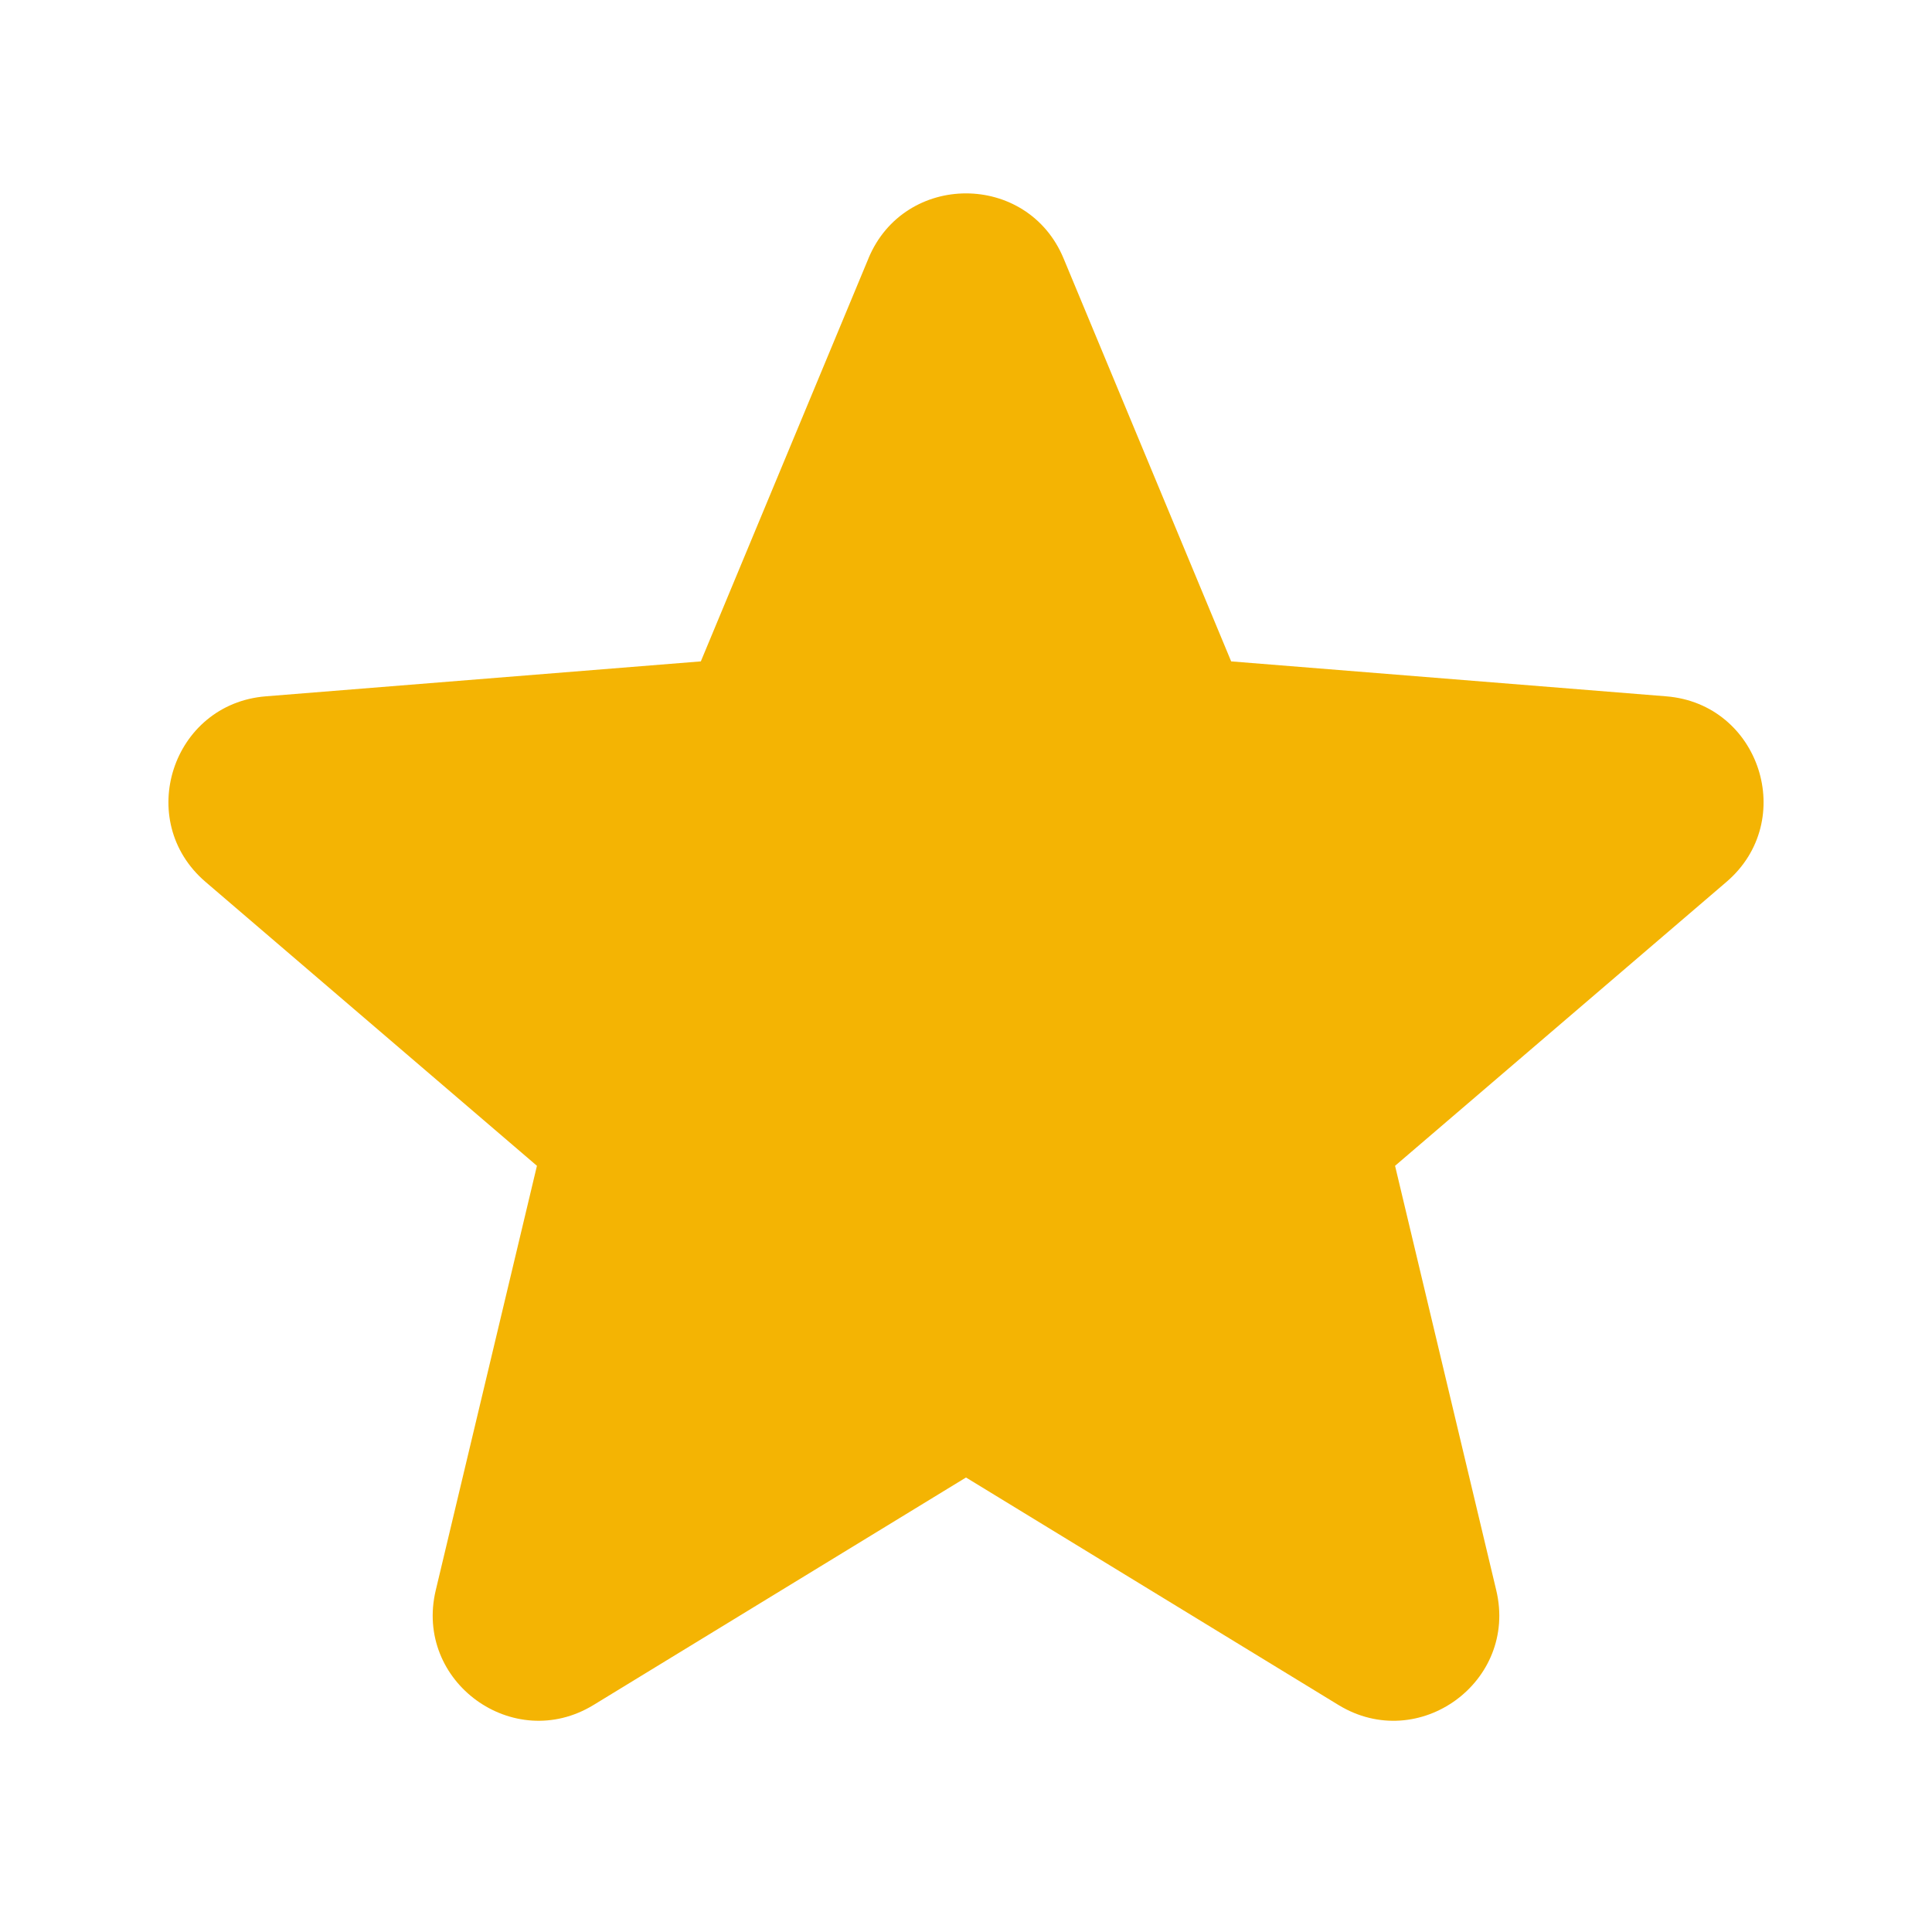
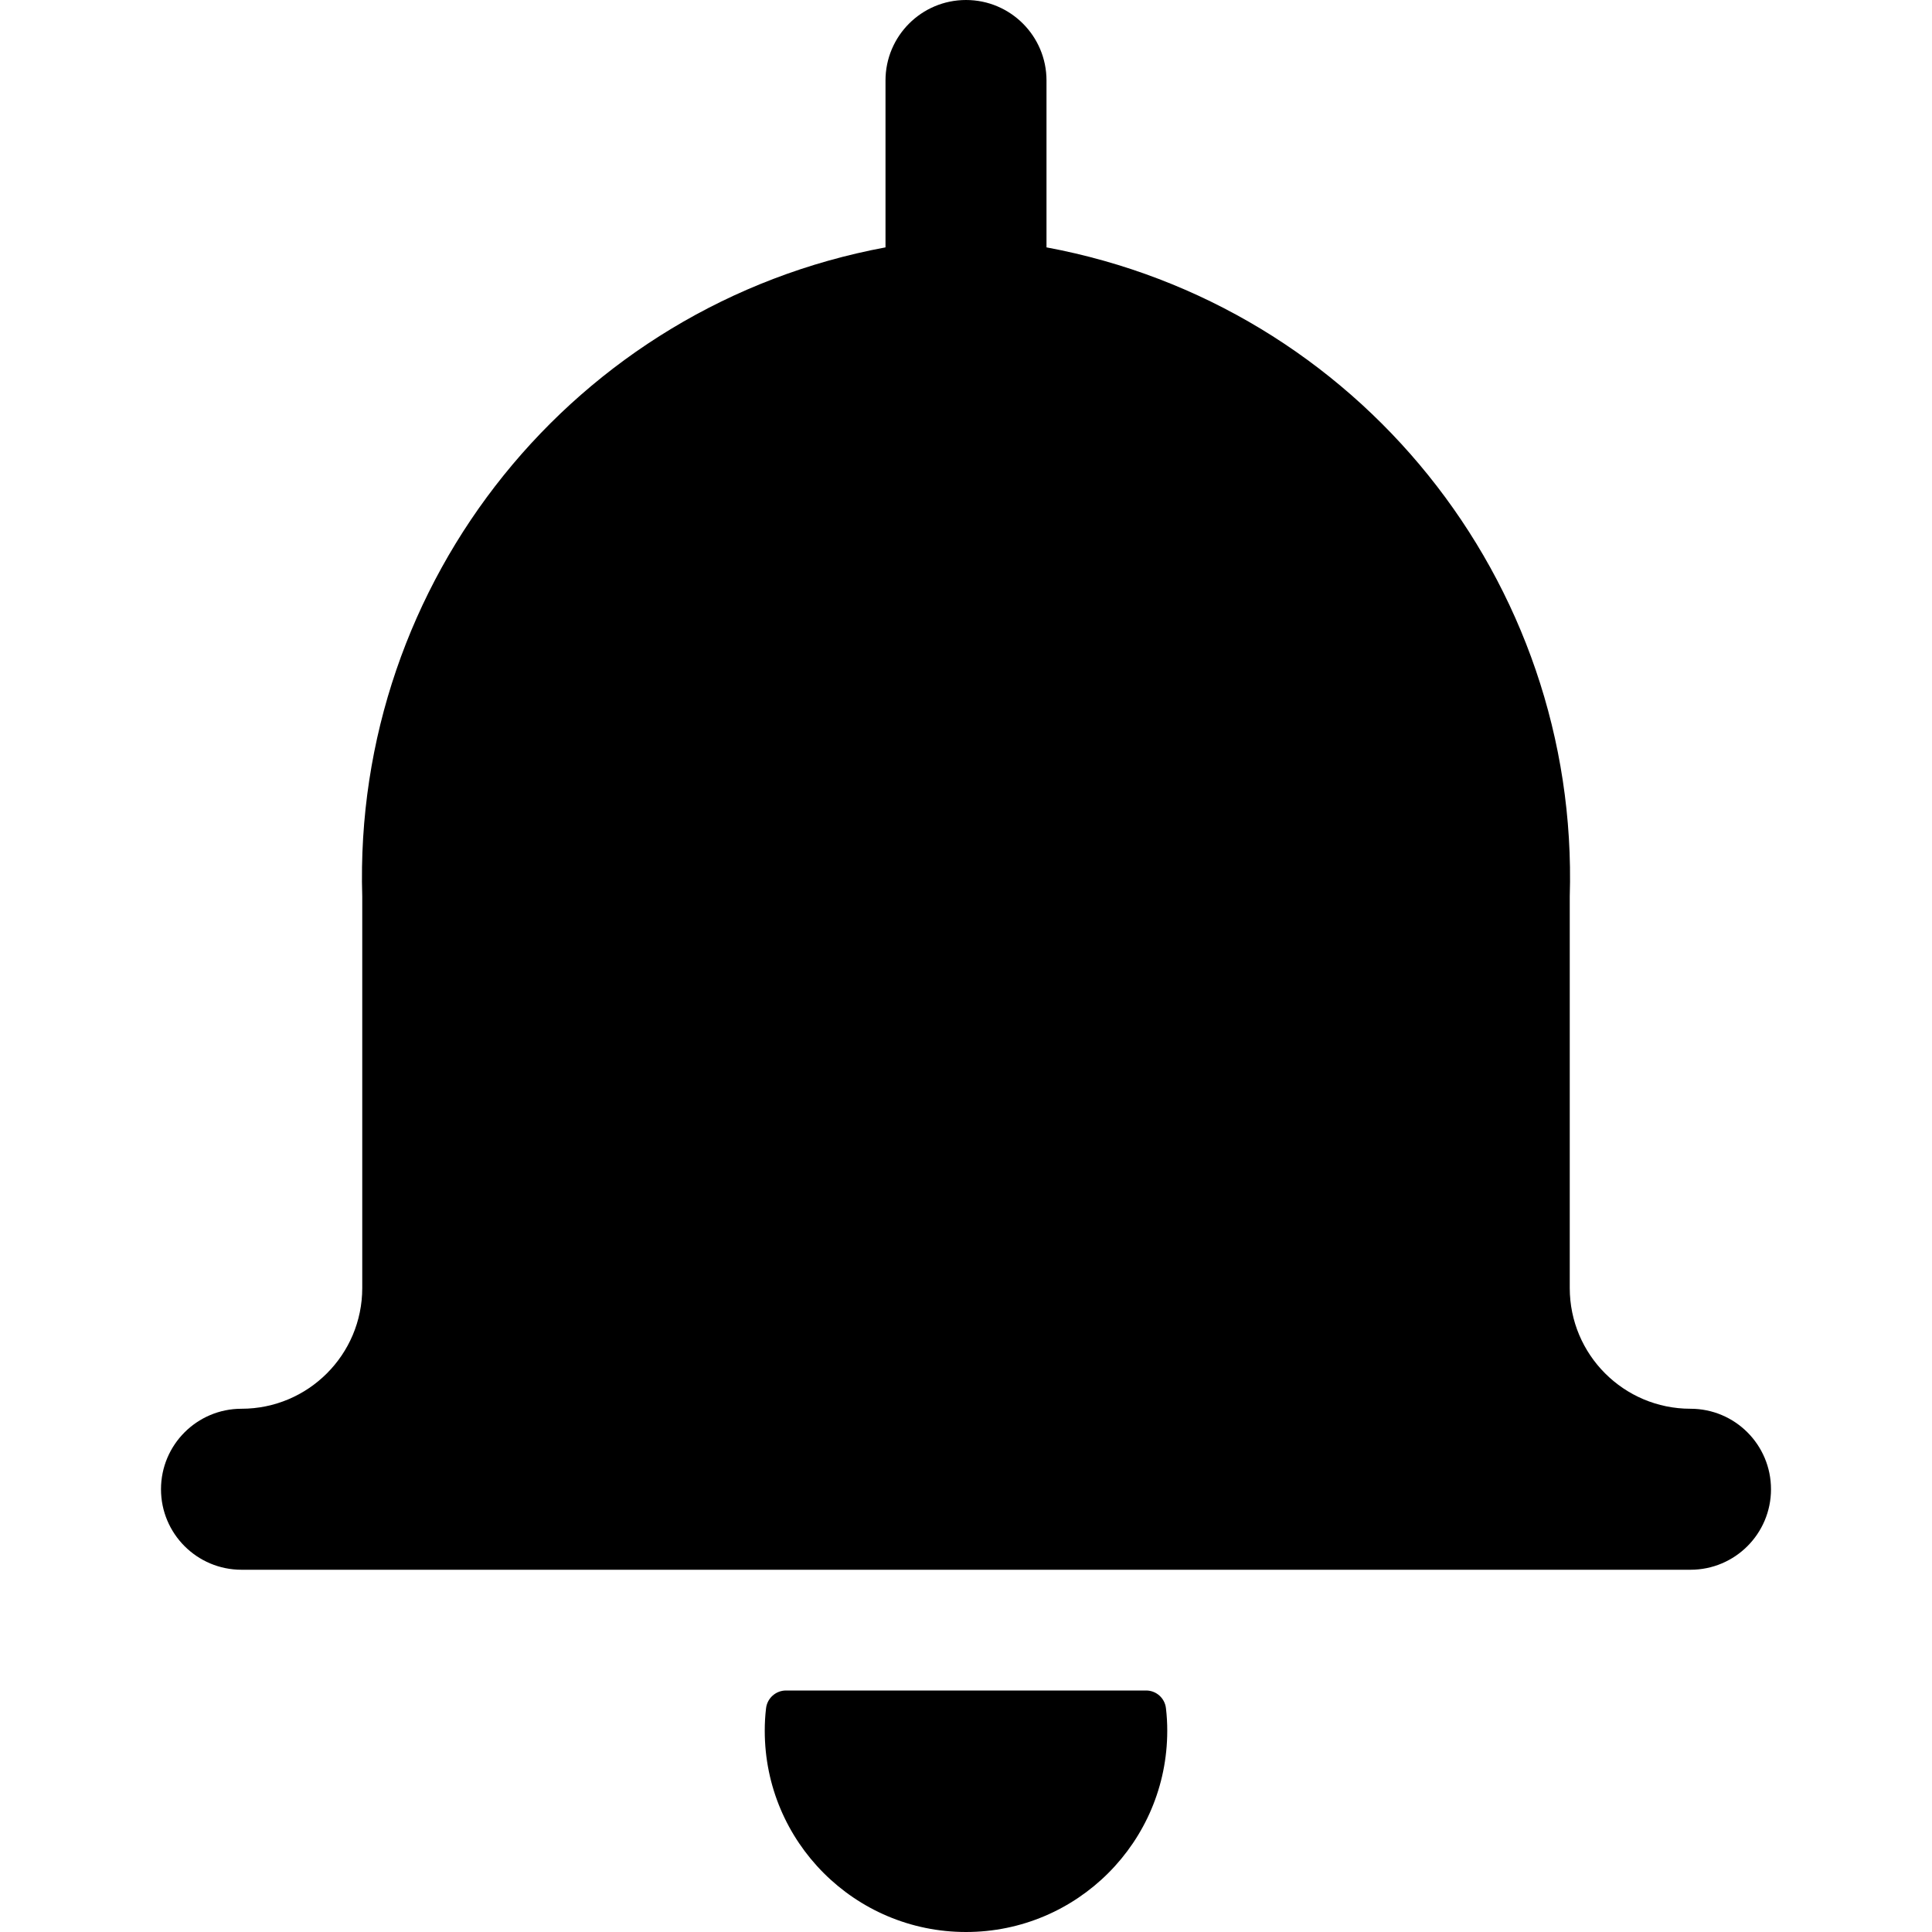
- <svg xmlns="http://www.w3.org/2000/svg" viewBox="0 0 24 24" fill="currentColor" class="size-6">
-   <path fill-rule="evenodd" fill="#f4b403" d="M10.788 3.21c.448-1.077 1.976-1.077 2.424 0l2.082 5.006 5.404.434c1.164.093 1.636 1.545.749 2.305l-4.117 3.527 1.257 5.273c.271 1.136-.964 2.033-1.96 1.425L12 18.354 7.373 21.18c-.996.608-2.231-.29-1.96-1.425l1.257-5.273-4.117-3.527c-.887-.76-.415-2.212.749-2.305l5.404-.434 2.082-5.005Z" clip-rule="evenodd" />
+ <svg xmlns="http://www.w3.org/2000/svg" viewBox="0 0 24 24">
+   <path d="m21 17.5a1.5 1.5 0 0 1 -1.5-1.5v-4.862a7.957 7.957 0 0 0 -6.5-8.065v-2.073a1 1 0 0 0 -2 0v2.073a7.957 7.957 0 0 0 -6.5 8.065v4.862a1.5 1.5 0 0 1 -1.5 1.5 1 1 0 0 0 0 2h18a1 1 0 0 0 0-2z" />
+   <path d="m14.236 21h-4.472a.25.25 0 0 0 -.248.222 2.319 2.319 0 0 0 -.016.278 2.5 2.5 0 1 0 5 0 2.319 2.319 0 0 0 -.016-.278.248.248 0 0 0 -.248-.222z" />
</svg>
